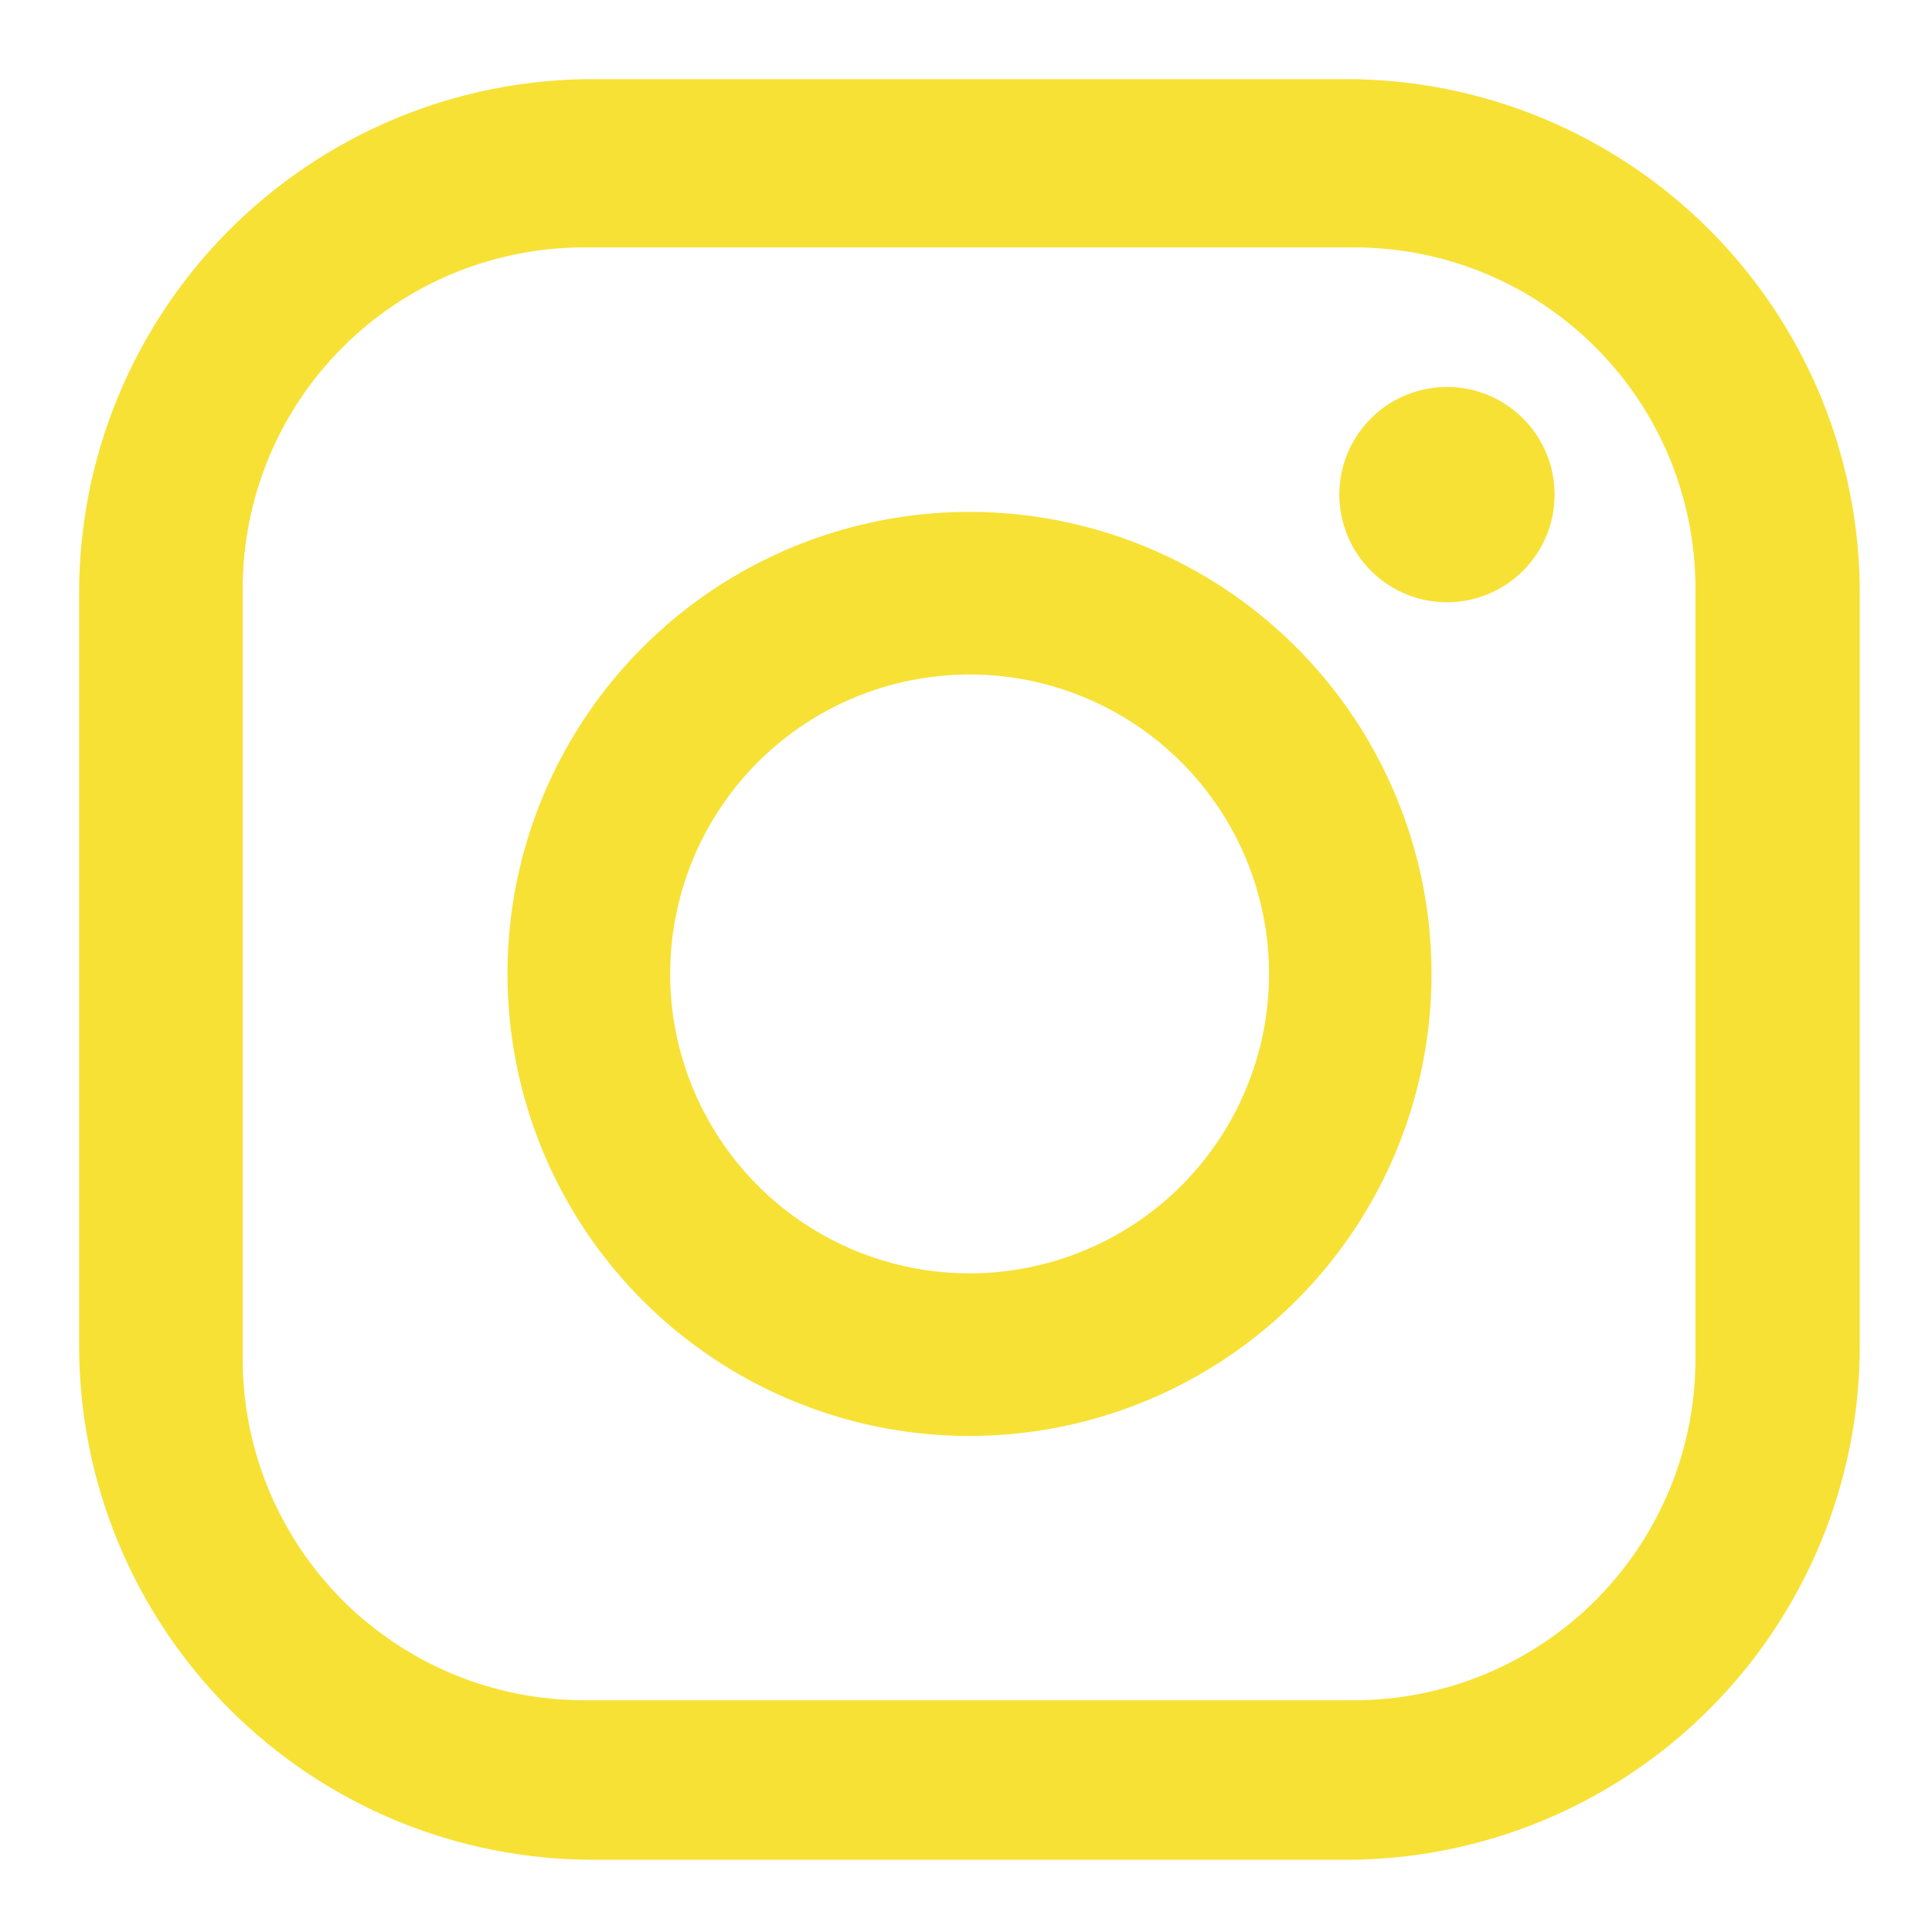
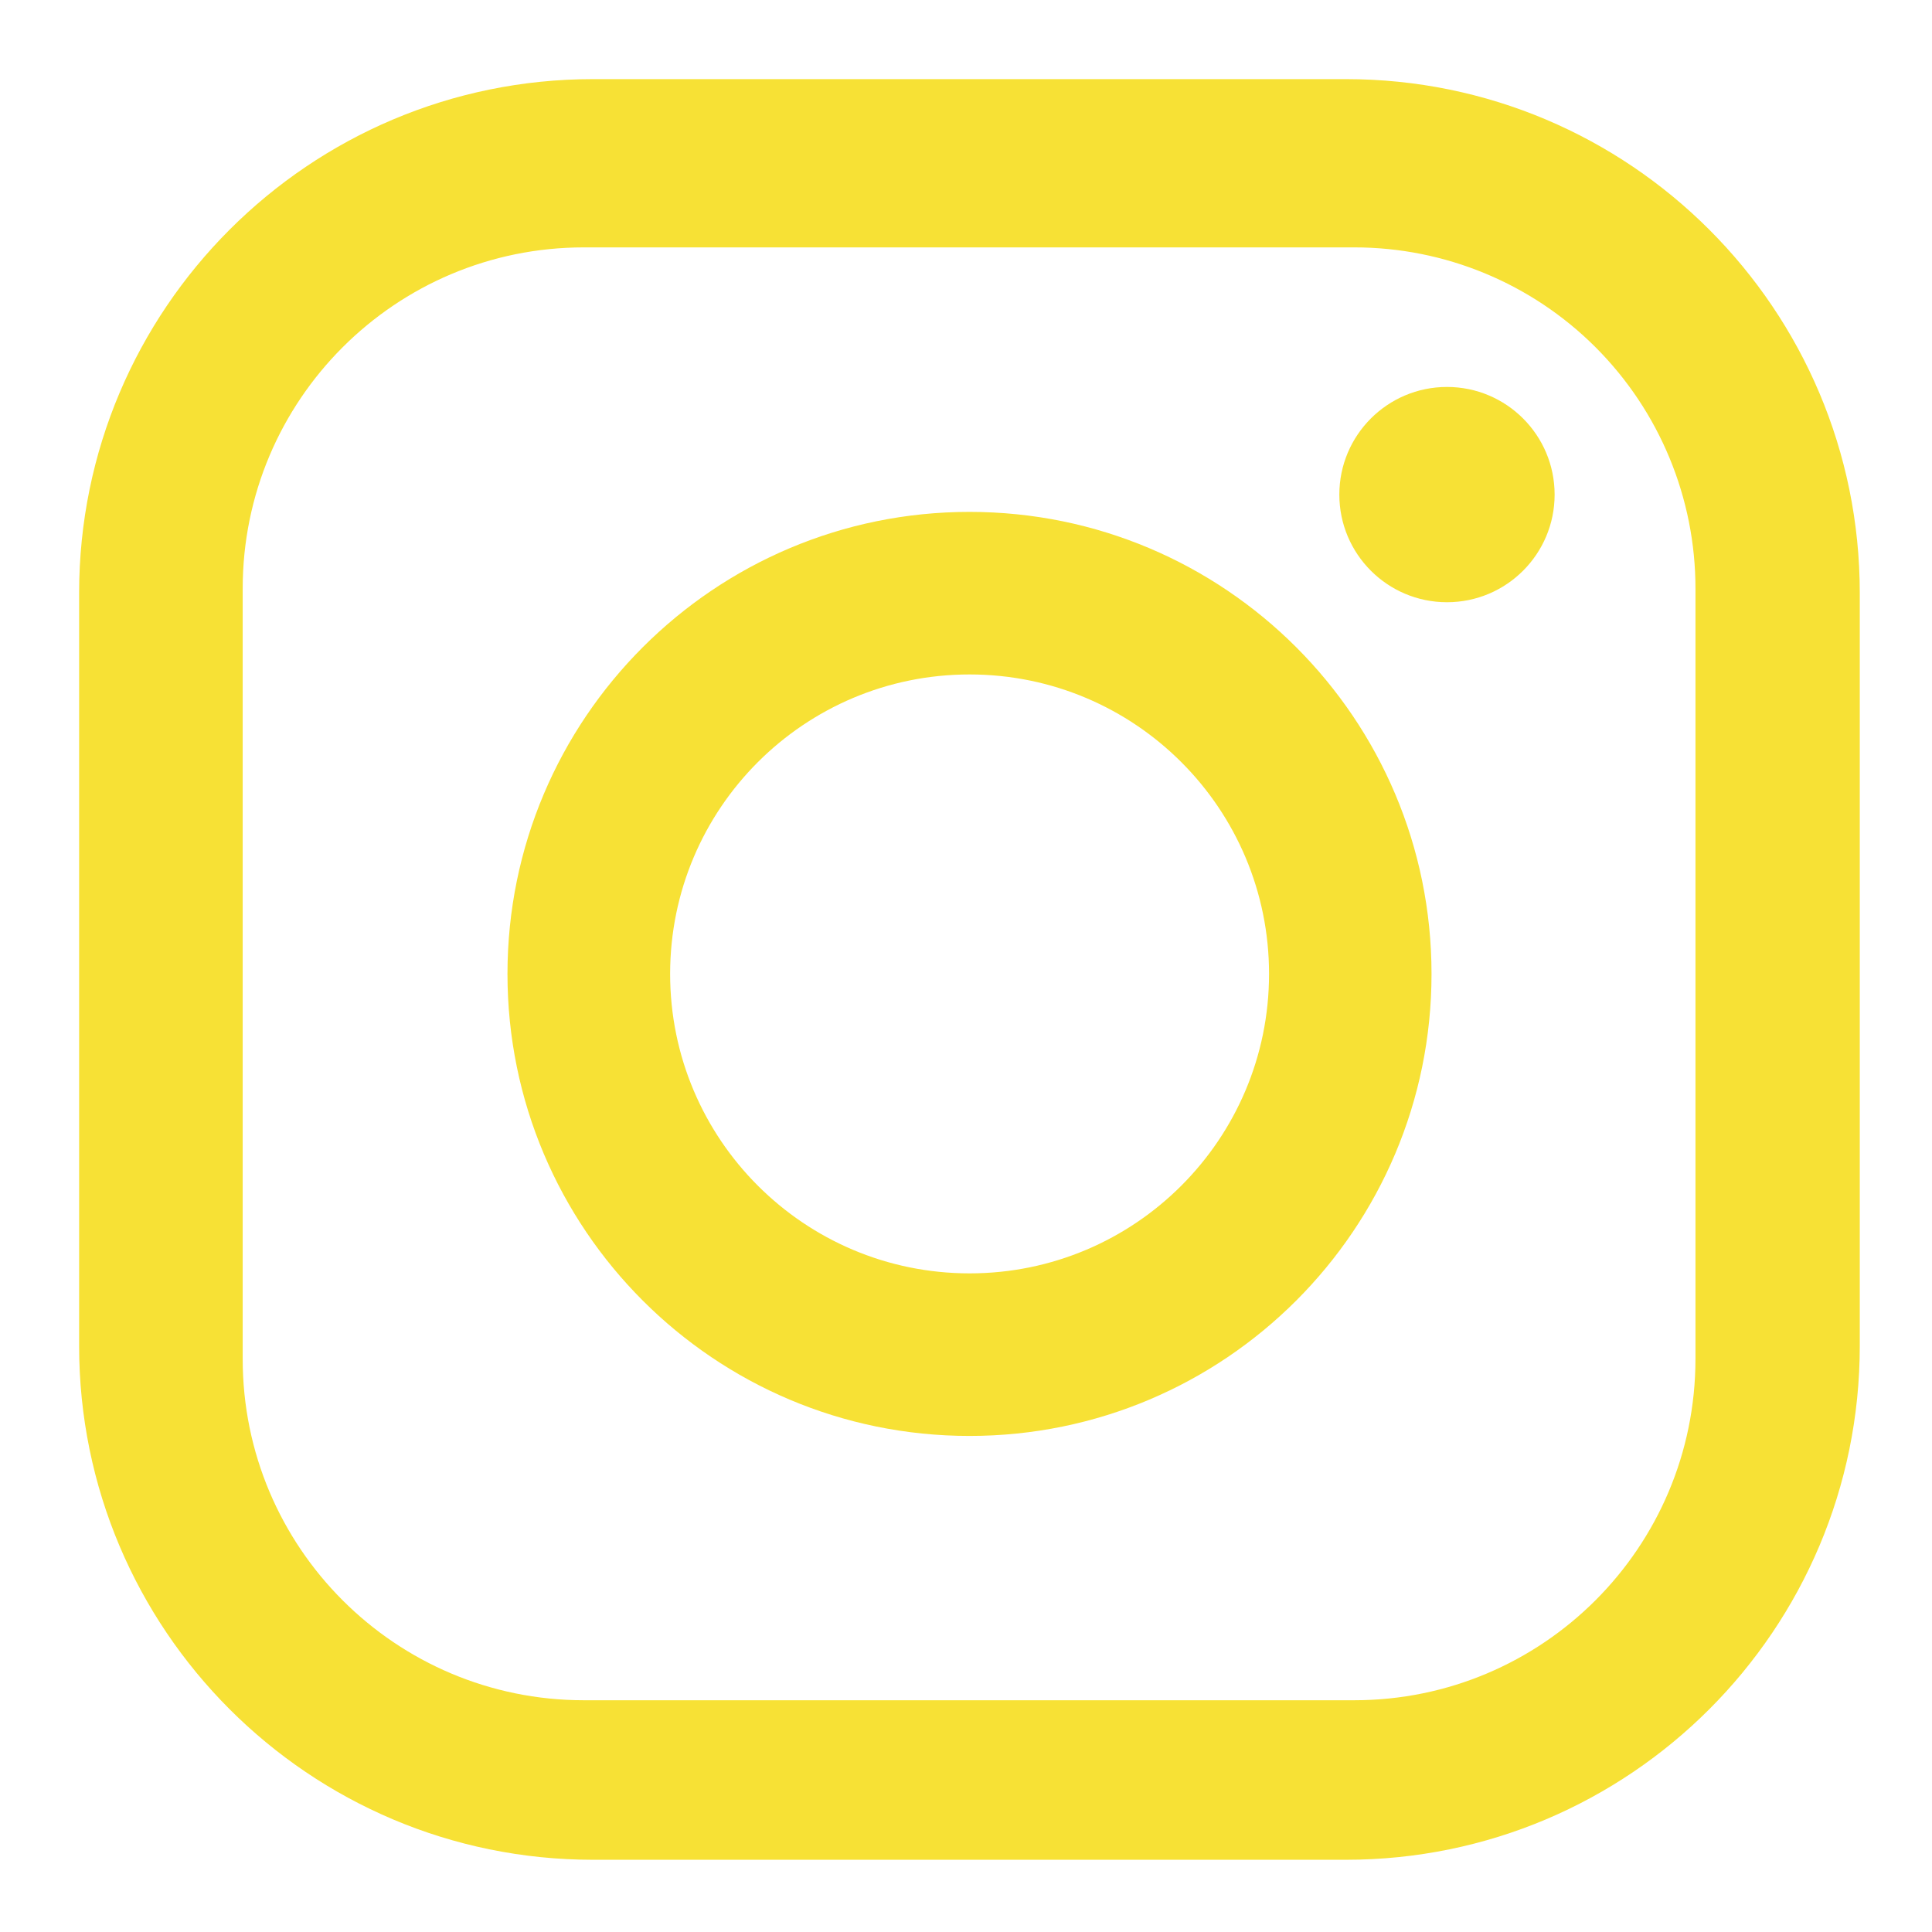
- <svg xmlns="http://www.w3.org/2000/svg" width="21" height="21" viewBox="0 0 21 21" fill="none">
-   <path d="M14.629 0.86H6.446C5.712 0.86 4.986 1.004 4.308 1.285C3.631 1.566 3.015 1.977 2.496 2.496C1.977 3.015 1.566 3.631 1.285 4.308C1.004 4.986 0.86 5.712 0.86 6.446V14.628C0.86 15.362 1.004 16.088 1.285 16.766C1.566 17.444 1.977 18.06 2.496 18.579C3.014 19.097 3.63 19.509 4.308 19.79C4.986 20.07 5.712 20.215 6.446 20.215H14.629C15.363 20.215 16.089 20.07 16.767 19.79C17.445 19.509 18.061 19.097 18.579 18.579C19.098 18.06 19.509 17.444 19.79 16.766C20.071 16.088 20.215 15.362 20.215 14.628V6.446C20.215 5.712 20.07 4.986 19.79 4.308C19.509 3.631 19.098 3.015 18.579 2.496C18.06 1.977 17.444 1.566 16.767 1.285C16.089 1.004 15.363 0.86 14.629 0.86ZM18.429 14.772C18.429 15.259 18.333 15.741 18.147 16.191C17.96 16.641 17.687 17.05 17.343 17.395C16.998 17.739 16.589 18.012 16.139 18.199C15.689 18.385 15.207 18.481 14.72 18.481H6.347C5.86 18.481 5.378 18.385 4.928 18.199C4.478 18.012 4.069 17.739 3.724 17.395C3.38 17.05 3.107 16.641 2.92 16.191C2.734 15.741 2.638 15.259 2.638 14.772V6.398C2.638 5.911 2.734 5.429 2.92 4.978C3.106 4.528 3.38 4.12 3.724 3.775C4.068 3.431 4.477 3.157 4.927 2.971C5.378 2.785 5.86 2.689 6.347 2.689H14.72C15.207 2.689 15.69 2.785 16.14 2.971C16.59 3.157 16.998 3.431 17.343 3.775C17.687 4.12 17.961 4.528 18.147 4.978C18.333 5.429 18.429 5.911 18.429 6.398V14.772Z" fill="#F7E135" />
-   <path d="M10.538 5.564C9.545 5.564 8.574 5.859 7.748 6.41C6.922 6.962 6.278 7.747 5.898 8.664C5.518 9.582 5.419 10.592 5.613 11.566C5.806 12.54 6.285 13.435 6.987 14.137C7.69 14.84 8.585 15.318 9.559 15.512C10.533 15.705 11.543 15.606 12.46 15.225C13.378 14.845 14.162 14.201 14.714 13.375C15.266 12.549 15.56 11.578 15.56 10.585C15.56 9.253 15.03 7.976 14.089 7.035C13.147 6.093 11.87 5.564 10.538 5.564ZM10.538 13.841C9.894 13.841 9.265 13.65 8.73 13.292C8.195 12.934 7.778 12.426 7.532 11.831C7.285 11.236 7.221 10.582 7.347 9.951C7.472 9.319 7.782 8.74 8.237 8.284C8.693 7.829 9.272 7.519 9.904 7.394C10.535 7.268 11.189 7.332 11.784 7.579C12.379 7.825 12.887 8.242 13.245 8.777C13.603 9.312 13.794 9.941 13.794 10.585C13.794 11.013 13.71 11.436 13.546 11.831C13.383 12.226 13.143 12.585 12.841 12.888C12.538 13.19 12.179 13.43 11.784 13.593C11.389 13.757 10.966 13.841 10.538 13.841Z" fill="#F7E135" />
-   <path d="M15.728 4.206C15.497 4.206 15.27 4.275 15.078 4.403C14.886 4.532 14.736 4.714 14.647 4.928C14.559 5.142 14.535 5.377 14.581 5.604C14.626 5.831 14.737 6.04 14.901 6.203C15.064 6.367 15.273 6.478 15.5 6.524C15.727 6.569 15.962 6.546 16.176 6.457C16.39 6.368 16.572 6.218 16.701 6.026C16.829 5.834 16.898 5.607 16.898 5.376C16.898 5.066 16.775 4.768 16.555 4.549C16.336 4.329 16.038 4.206 15.728 4.206Z" fill="#F7E135" />
-   <defs>
-     <linearGradient id="paint0_linear_35_36" x1="0.86" y1="10.537" x2="20.215" y2="10.537" gradientUnits="userSpaceOnUse">
-       <stop offset="0.121" stop-color="#C2C2C2" />
-       <stop offset="0.223" stop-color="#D2D2D2" />
-       <stop offset="0.379" stop-color="#E5E5E5" />
-       <stop offset="0.539" stop-color="#F1F1F1" />
-       <stop offset="0.709" stop-color="#F5F5F5" />
-     </linearGradient>
-     <linearGradient id="paint1_linear_35_36" x1="5.516" y1="10.586" x2="15.56" y2="10.586" gradientUnits="userSpaceOnUse">
-       <stop offset="0.121" stop-color="#C2C2C2" />
-       <stop offset="0.223" stop-color="#D2D2D2" />
-       <stop offset="0.379" stop-color="#E5E5E5" />
-       <stop offset="0.539" stop-color="#F1F1F1" />
-       <stop offset="0.709" stop-color="#F5F5F5" />
-     </linearGradient>
-     <linearGradient id="paint2_linear_35_36" x1="14.558" y1="5.376" x2="16.898" y2="5.376" gradientUnits="userSpaceOnUse">
-       <stop offset="0.121" stop-color="#C2C2C2" />
-       <stop offset="0.223" stop-color="#D2D2D2" />
-       <stop offset="0.379" stop-color="#E5E5E5" />
-       <stop offset="0.539" stop-color="#F1F1F1" />
-       <stop offset="0.709" stop-color="#F5F5F5" />
-     </linearGradient>
-   </defs>
+ <svg xmlns="http://www.w3.org/2000/svg" width="21" height="21" fill="none">
+   <path d="M14.629.86H6.446A5.586 5.586 0 0 0 .86 6.446v8.182a5.586 5.586 0 0 0 5.586 5.587h8.183a5.586 5.586 0 0 0 5.586-5.587V6.446A5.586 5.586 0 0 0 14.629.86Zm3.8 13.912a3.71 3.71 0 0 1-3.709 3.709H6.347a3.709 3.709 0 0 1-3.709-3.709V6.398a3.708 3.708 0 0 1 3.709-3.709h8.373a3.707 3.707 0 0 1 3.709 3.709v8.374Z" fill="#F7E135" />
+   <path d="M10.538 5.564a5.022 5.022 0 1 0 0 10.044 5.022 5.022 0 0 0 0-10.044Zm0 8.277a3.255 3.255 0 1 1 .002-6.51 3.255 3.255 0 0 1-.002 6.51ZM15.728 4.206a1.17 1.17 0 1 0 0 2.34 1.17 1.17 0 0 0 0-2.34Z" fill="#F7E135" />
</svg>
